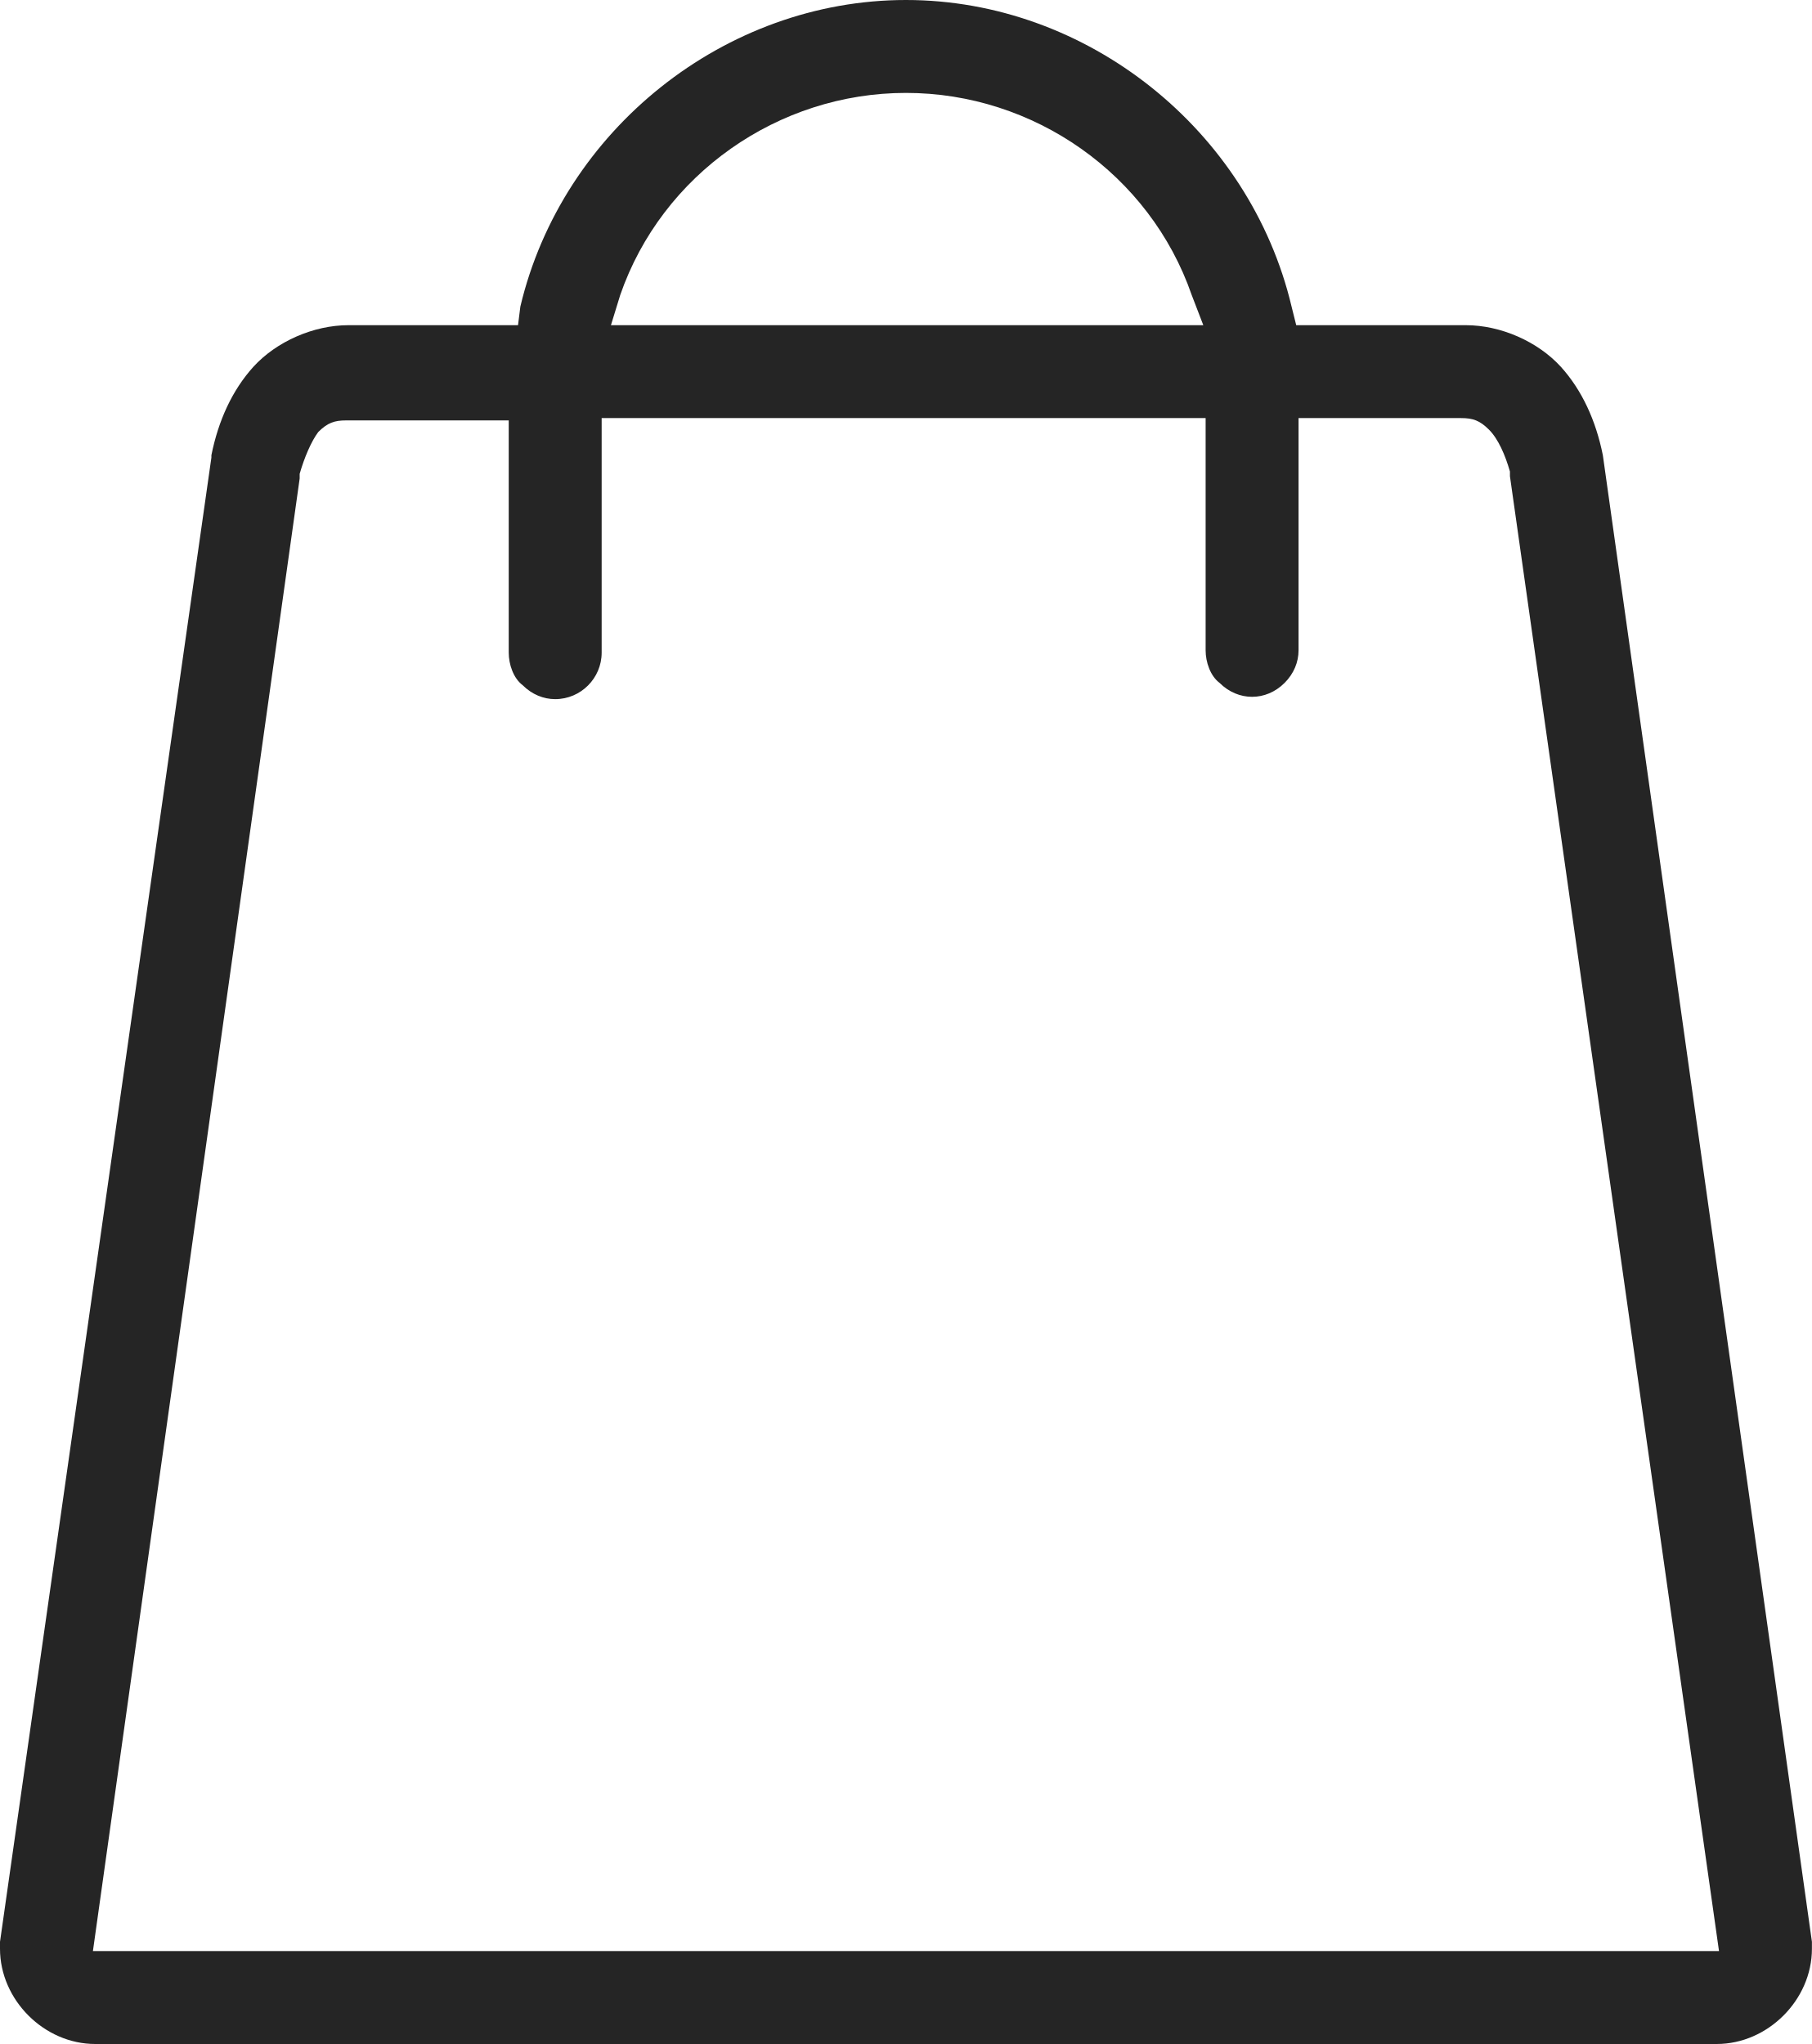
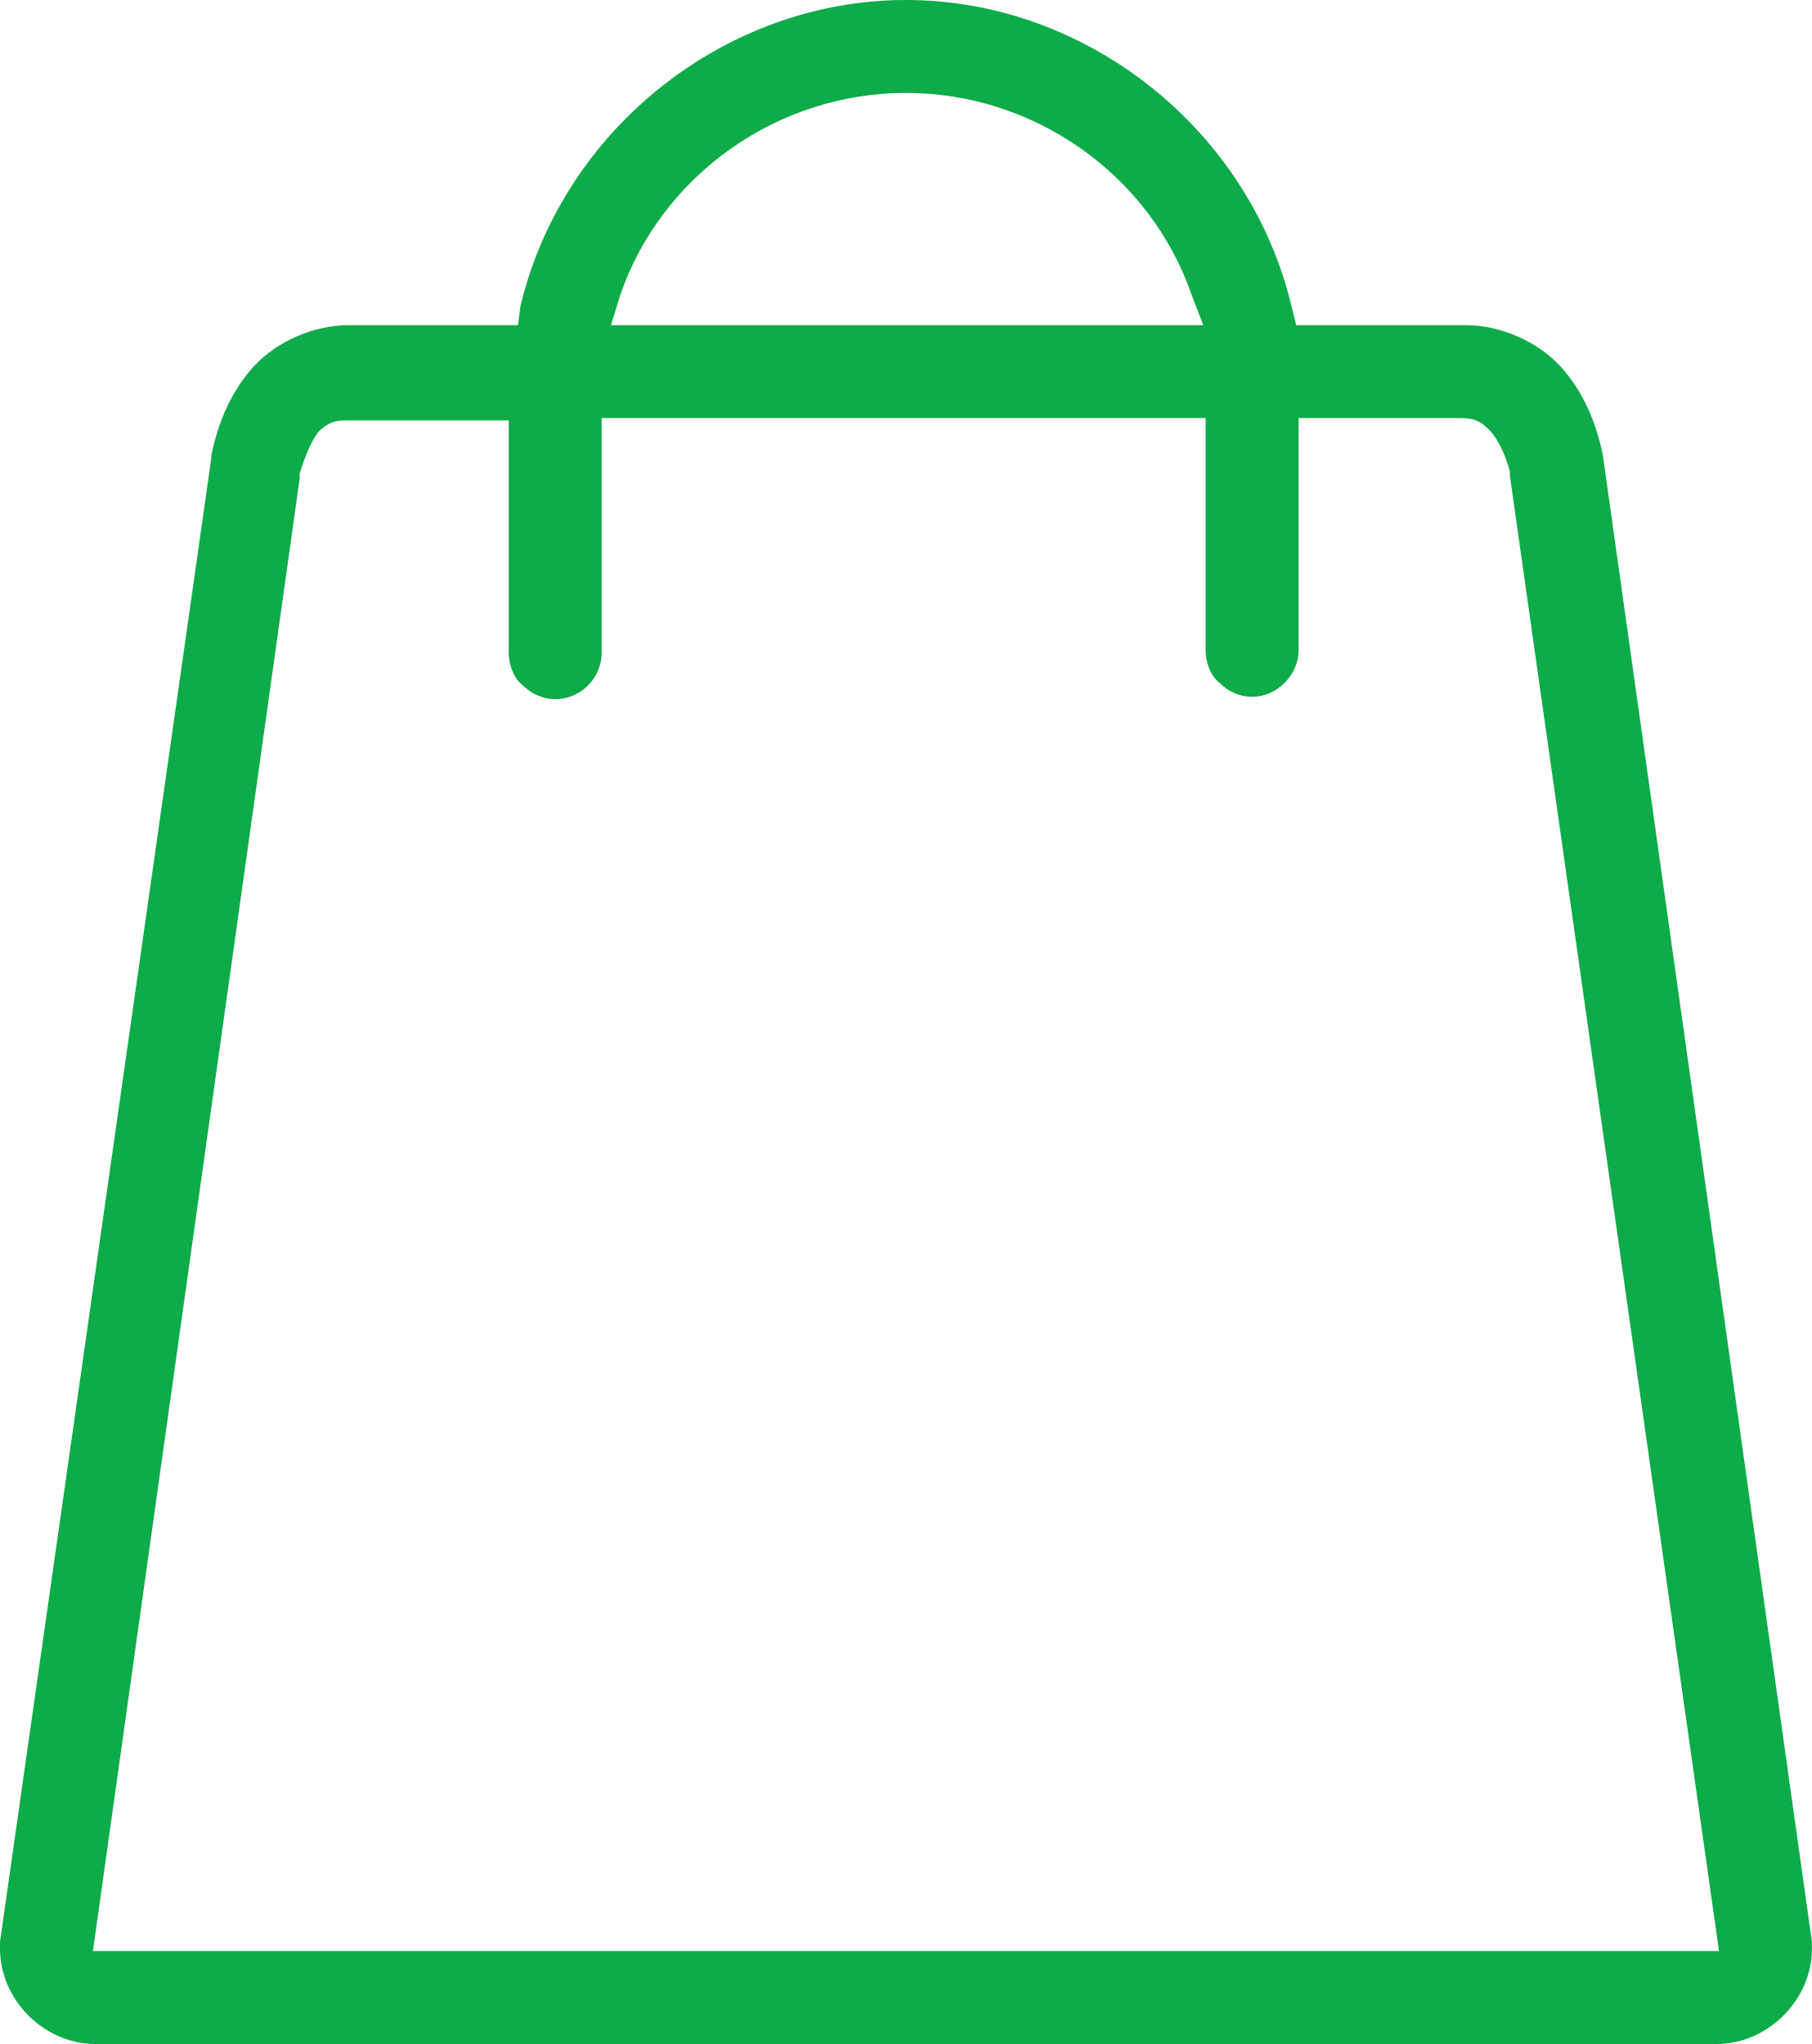
<svg xmlns="http://www.w3.org/2000/svg" xmlns:xlink="http://www.w3.org/1999/xlink" version="1.1" id="Layer_1" x="0px" y="0px" viewBox="0 0 78 88" enable-background="new 0 0 78 88" xml:space="preserve">
  <g>
    <defs>
      <rect id="SVGID_1_" width="78" height="88" />
    </defs>
    <clipPath id="SVGID_2_">
      <use xlink:href="#SVGID_1_" overflow="visible" />
    </clipPath>
-     <path fill="#252525" clip-path="url(#SVGID_2_)" d="M78,83.6l-9-64c-0.3-1.5-0.9-2.8-1.8-3.8c-1-1.1-2.6-1.8-4.1-1.8h-7.3l-0.2-0.8   C53.8,5.6,46.8,0,39,0S24.2,5.6,22.4,13.2L22.3,14H15c-1.5,0-3.1,0.7-4.1,1.8c-0.9,1-1.5,2.3-1.8,3.8l0,0.1L0,83.6   c0,0.1,0,0.2,0,0.3C0,86.1,1.9,88,4.1,88h69.8c2.2,0,4.1-1.9,4.1-4.1C78,83.8,78,83.7,78,83.6 M26.7,12.7C28.5,7.5,33.5,4,39,4   s10.5,3.5,12.3,8.7l0.5,1.3H26.3L26.7,12.7z M4,84l8.9-63.4l0,0l0-0.2c0.2-0.7,0.5-1.4,0.8-1.8c0.4-0.4,0.7-0.5,1.2-0.5h7v10   c0,0.5,0.2,1.1,0.6,1.4c0.4,0.4,0.9,0.6,1.4,0.6c0,0,0,0,0,0c1.1,0,2-0.9,2-2V18h26v10c0,0.5,0.2,1.1,0.6,1.4   c0.4,0.4,0.9,0.6,1.4,0.6c0.5,0,1-0.2,1.4-0.6c0.4-0.4,0.6-0.9,0.6-1.4V18h7c0.5,0,0.8,0.1,1.2,0.5c0.4,0.4,0.7,1.1,0.9,1.8l0,0.2   L74,84H4z" />
+     <path fill="#0DAC49" clip-path="url(#SVGID_2_)" d="M78,83.6l-9-64c-0.3-1.5-0.9-2.8-1.8-3.8c-1-1.1-2.6-1.8-4.1-1.8h-7.3l-0.2-0.8   C53.8,5.6,46.8,0,39,0S24.2,5.6,22.4,13.2L22.3,14H15c-1.5,0-3.1,0.7-4.1,1.8c-0.9,1-1.5,2.3-1.8,3.8l0,0.1L0,83.6   c0,0.1,0,0.2,0,0.3C0,86.1,1.9,88,4.1,88h69.8c2.2,0,4.1-1.9,4.1-4.1C78,83.8,78,83.7,78,83.6 M26.7,12.7C28.5,7.5,33.5,4,39,4   s10.5,3.5,12.3,8.7l0.5,1.3H26.3L26.7,12.7z M4,84l8.9-63.4l0,0l0-0.2c0.2-0.7,0.5-1.4,0.8-1.8c0.4-0.4,0.7-0.5,1.2-0.5h7v10   c0,0.5,0.2,1.1,0.6,1.4c0.4,0.4,0.9,0.6,1.4,0.6c0,0,0,0,0,0c1.1,0,2-0.9,2-2V18h26v10c0,0.5,0.2,1.1,0.6,1.4   c0.4,0.4,0.9,0.6,1.4,0.6c0.5,0,1-0.2,1.4-0.6c0.4-0.4,0.6-0.9,0.6-1.4V18h7c0.5,0,0.8,0.1,1.2,0.5c0.4,0.4,0.7,1.1,0.9,1.8l0,0.2   L74,84H4z" />
  </g>
</svg>
